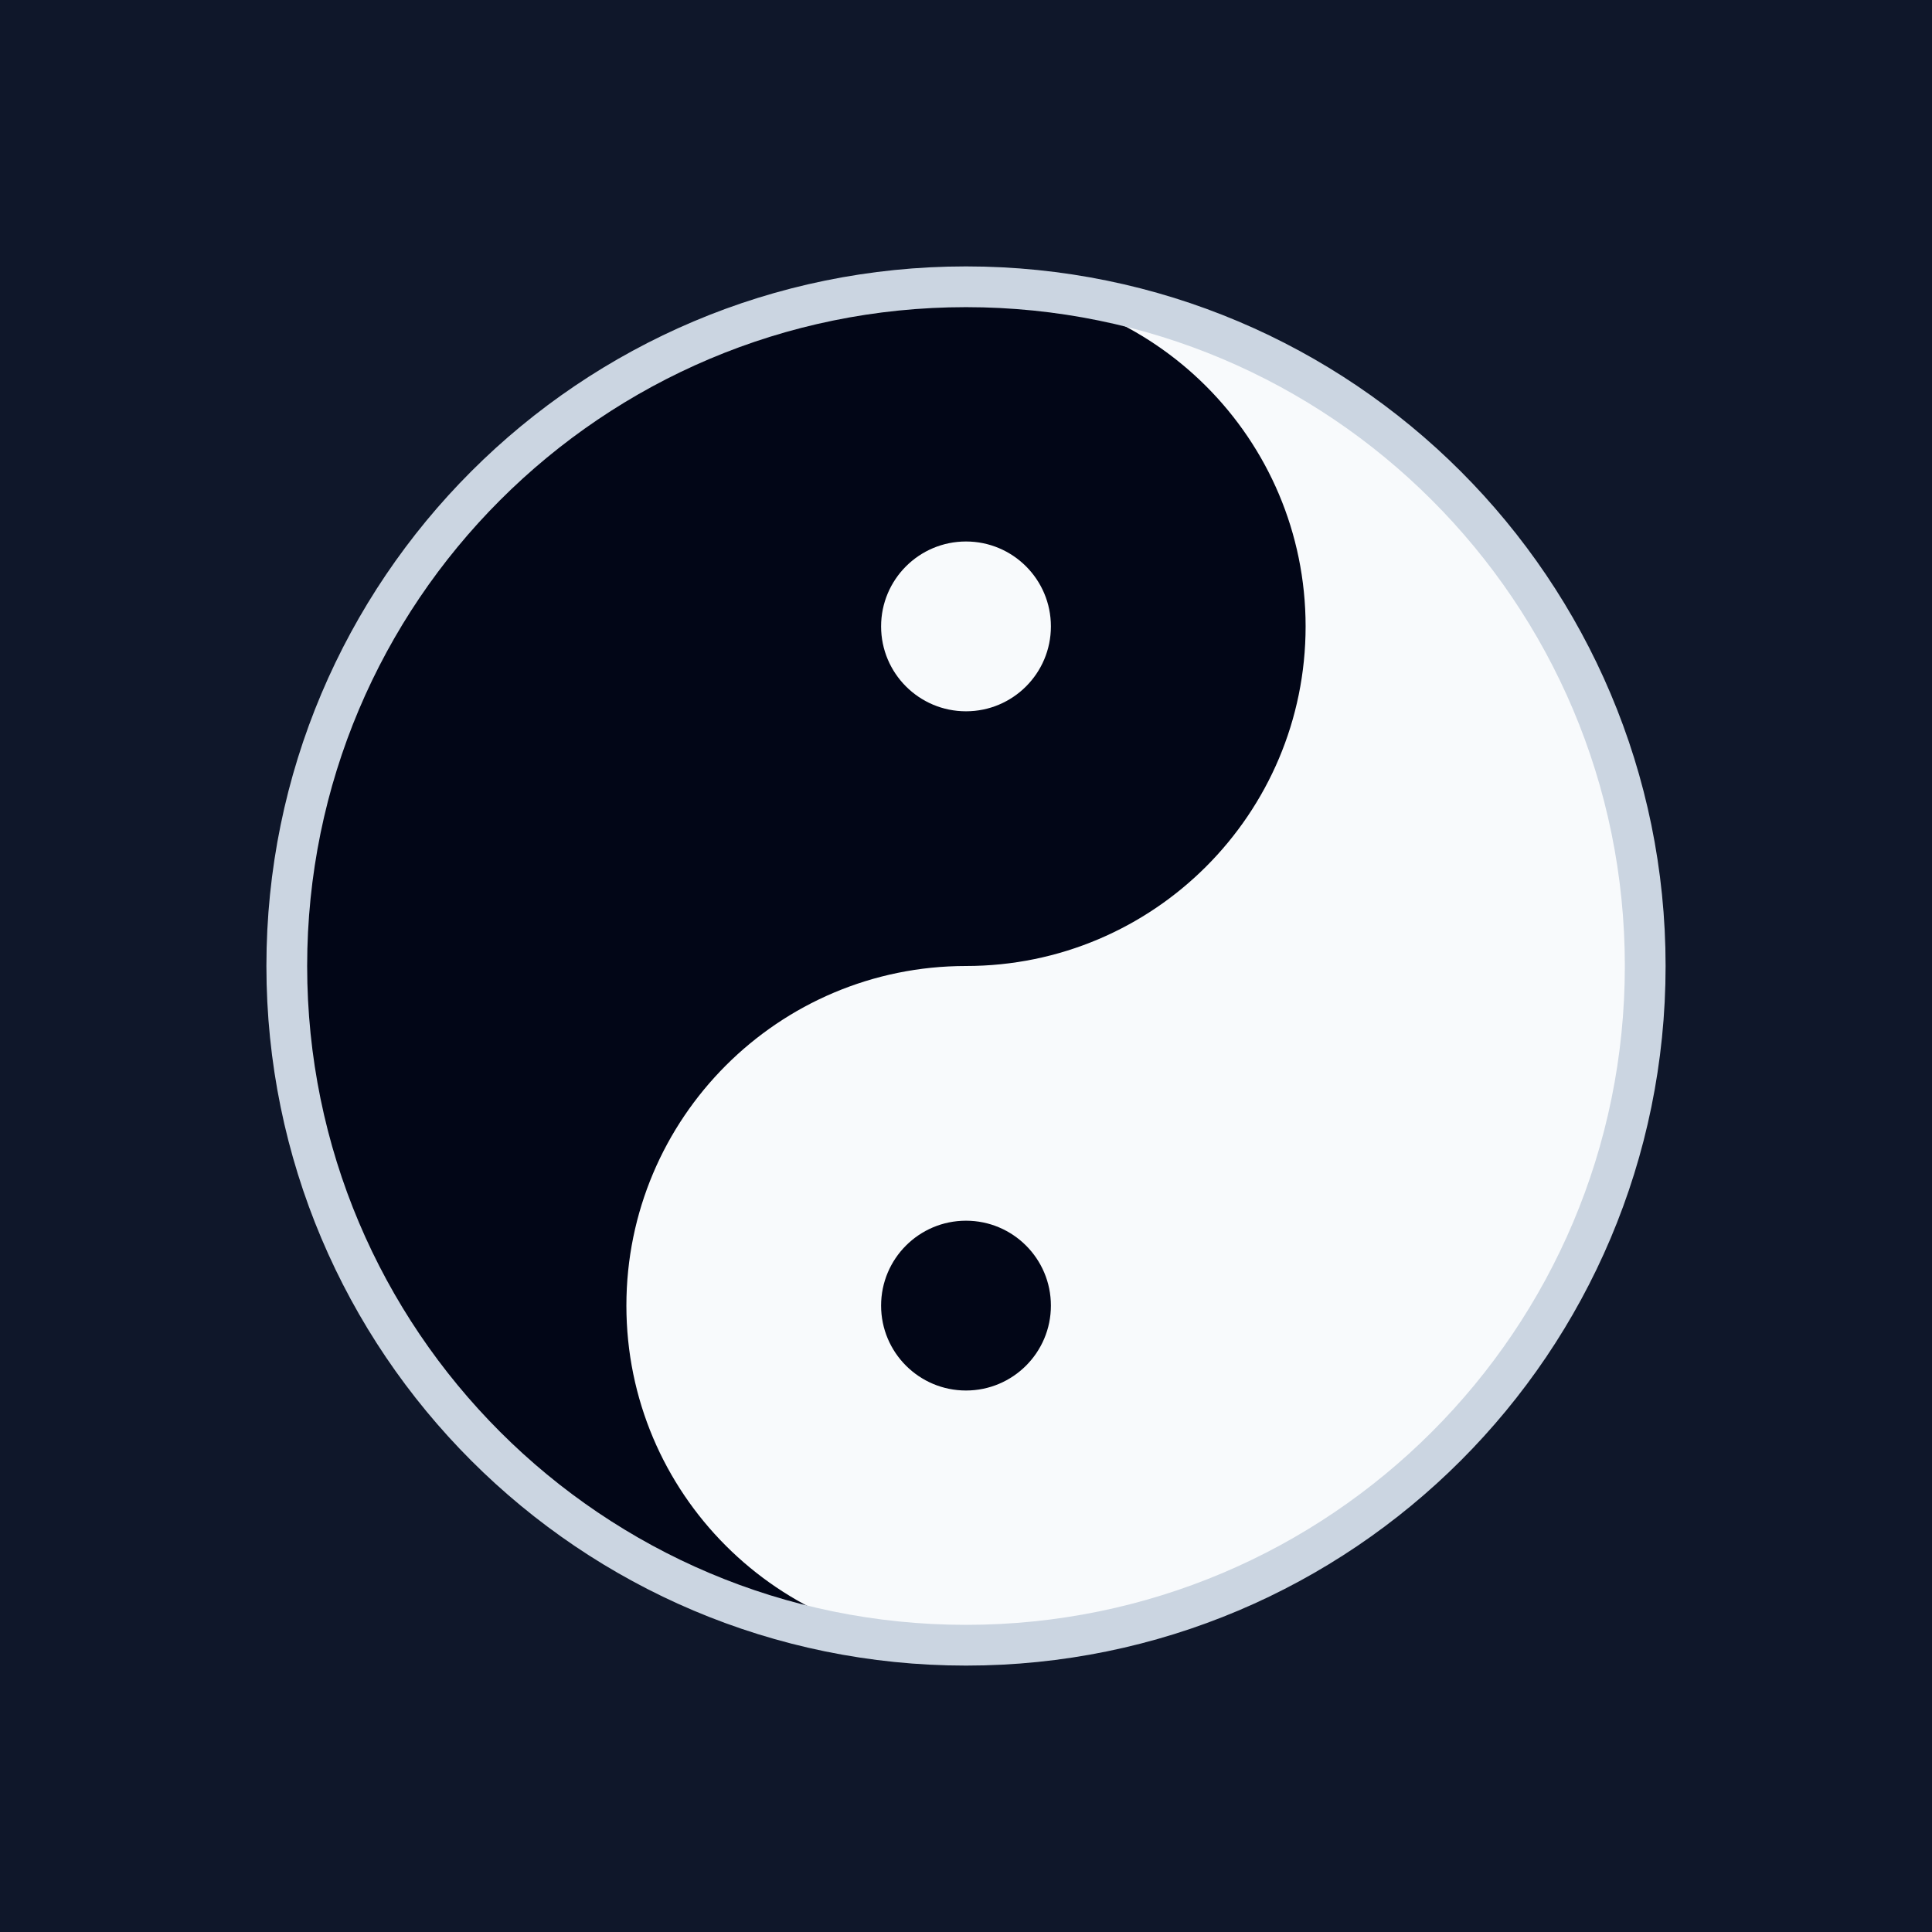
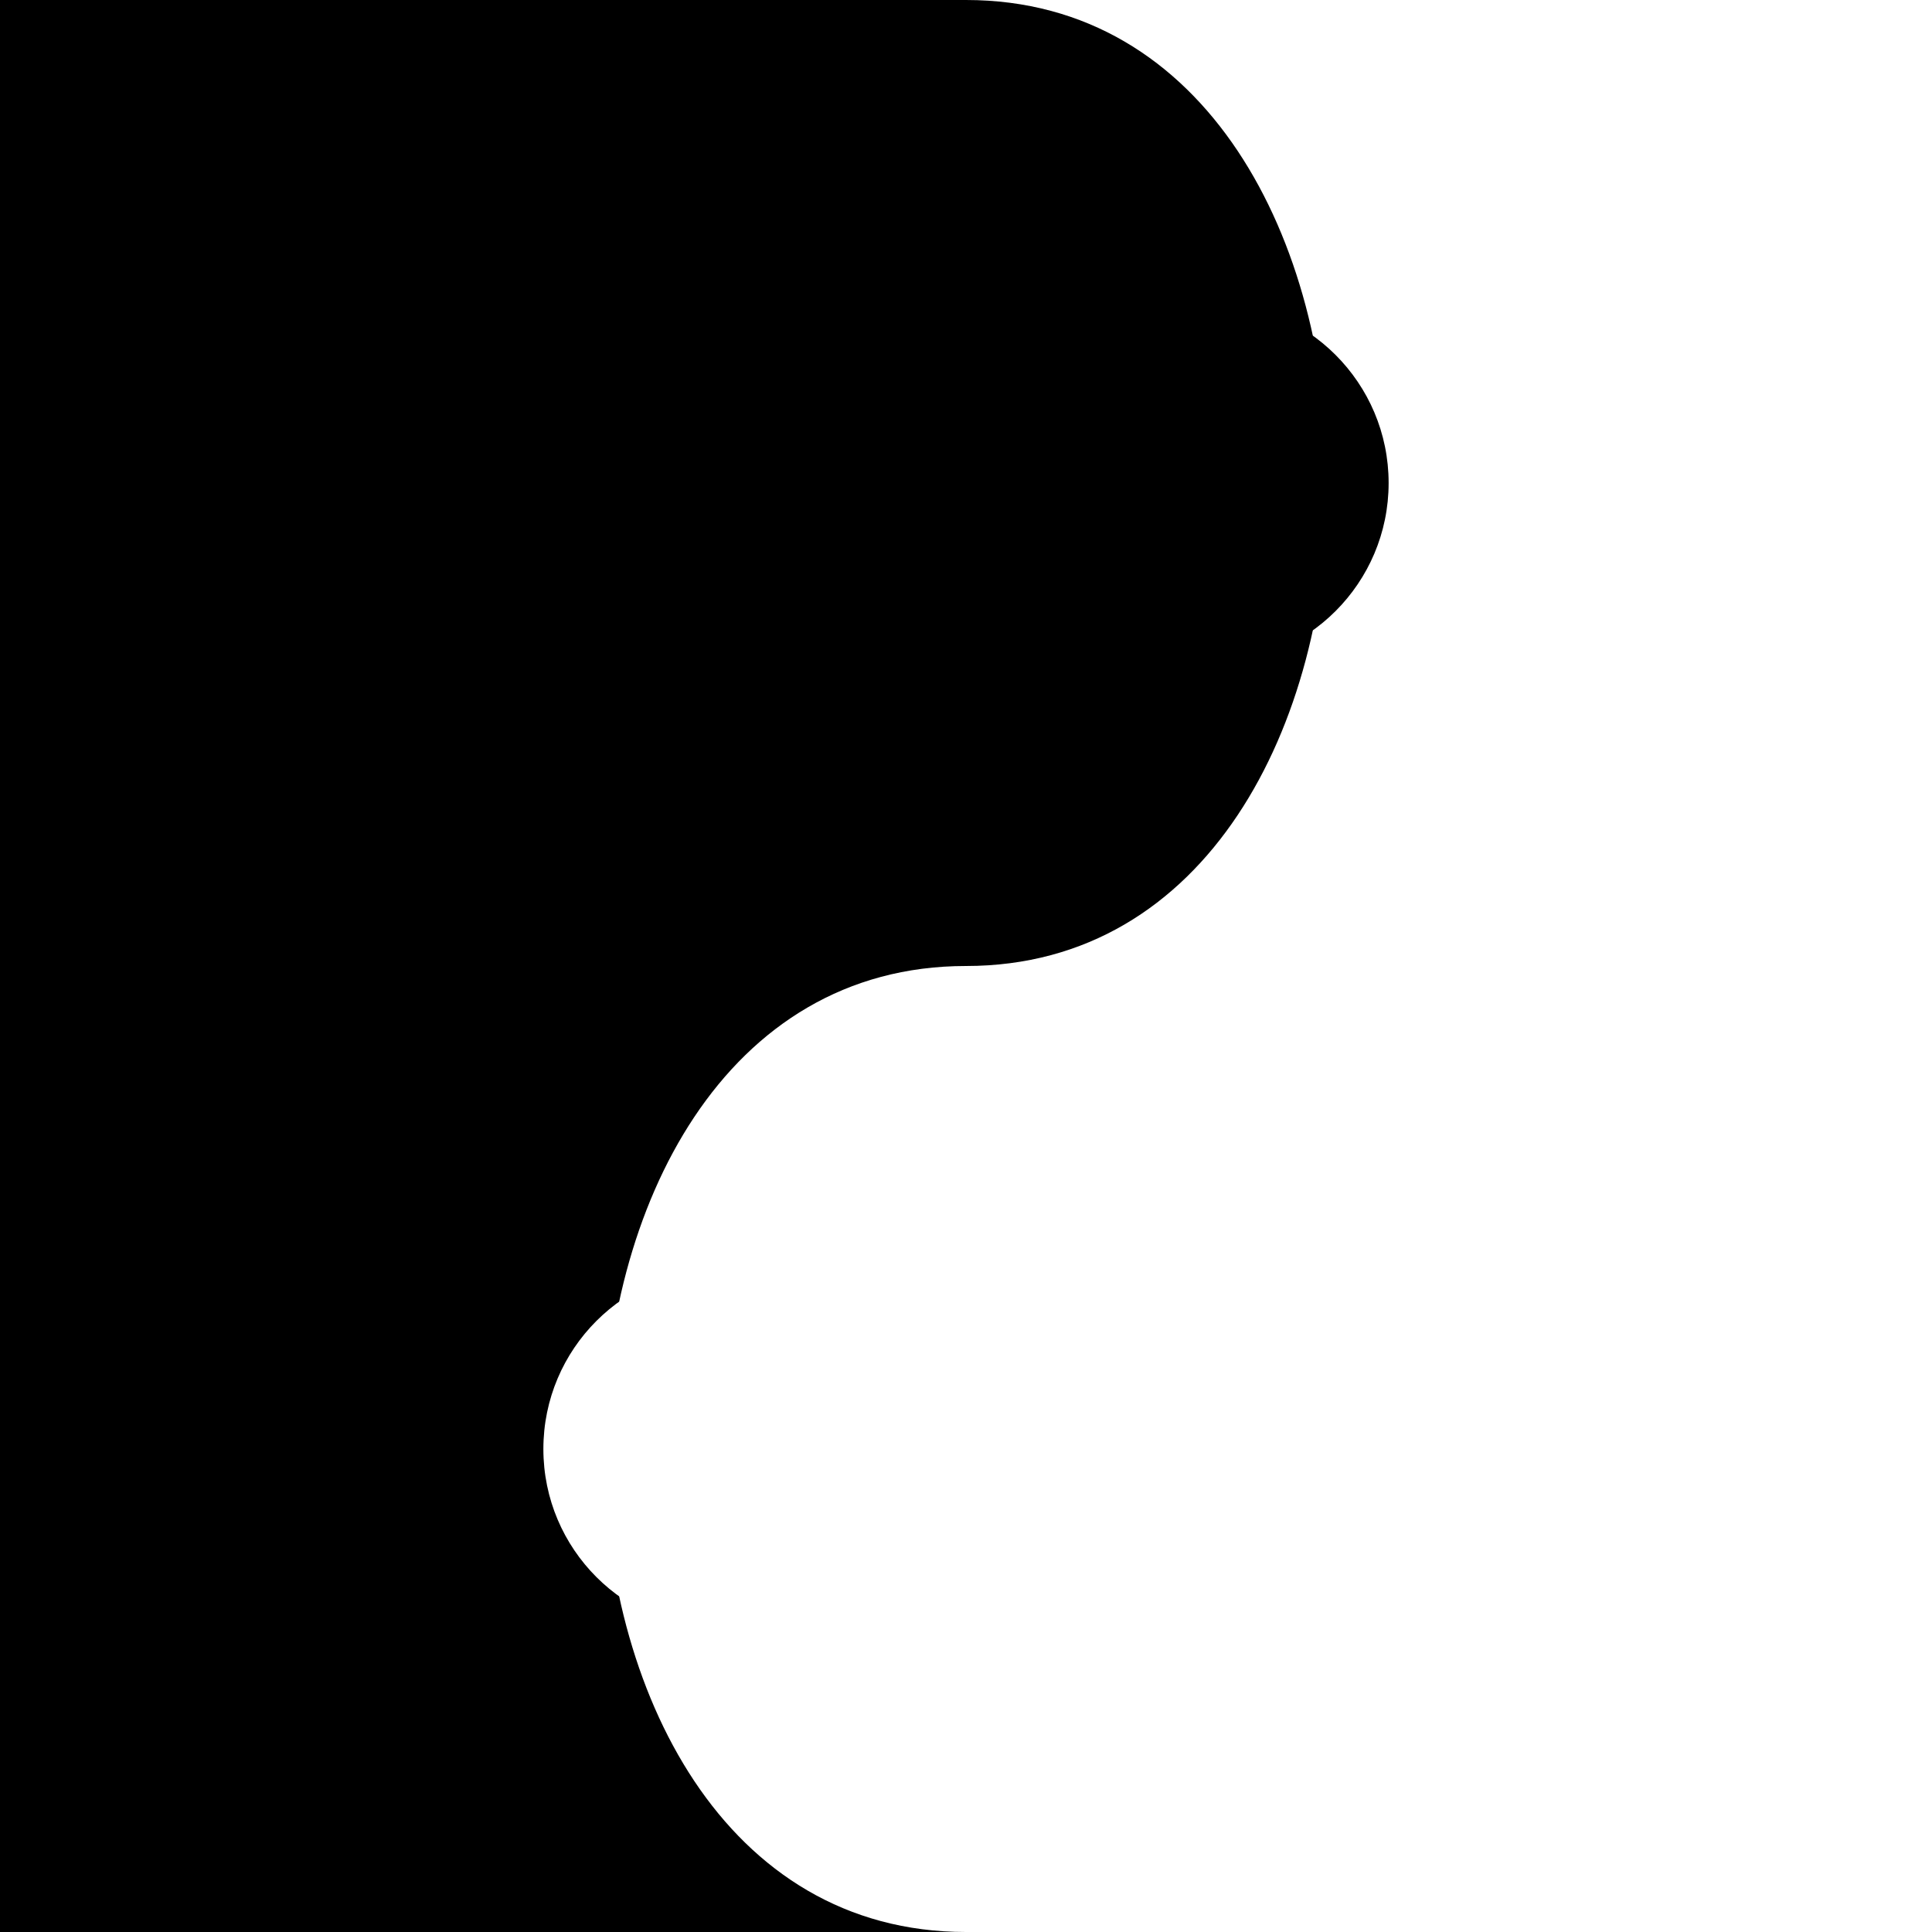
<svg xmlns="http://www.w3.org/2000/svg" viewBox="0 0 512 512">
-   <rect width="512" height="512" fill="#0f172a" />
-   <g transform="translate(256 256) scale(180)">
-     <circle r="1" fill="#f8fafc" />
-     <path d="M0,-1 A1,1 0 0,0 0,1 A0.5,0.5 0 0,1 0,0 A0.5,0.5 0 0,0 0,-1 Z" fill="#020617" />
-     <circle r="1" fill="none" stroke="#cbd5e1" stroke-width="0.06" />
-     <circle cy="-0.5" r="0.125" fill="#f8fafc" />
-     <circle cy="0.5" r="0.125" fill="#020617" />
-   </g>
+   <rect width="512" height="512" fill="#000000" />
+   <path d="M256 0 C384 0 384 256 256 256 C128 256 128 512 256 512 H512 V0 Z" fill="#ffffff" />
+   <circle cx="320" cy="128" r="48" fill="#000000" />
+   <circle cx="192" cy="384" r="48" fill="#ffffff" />
</svg>
